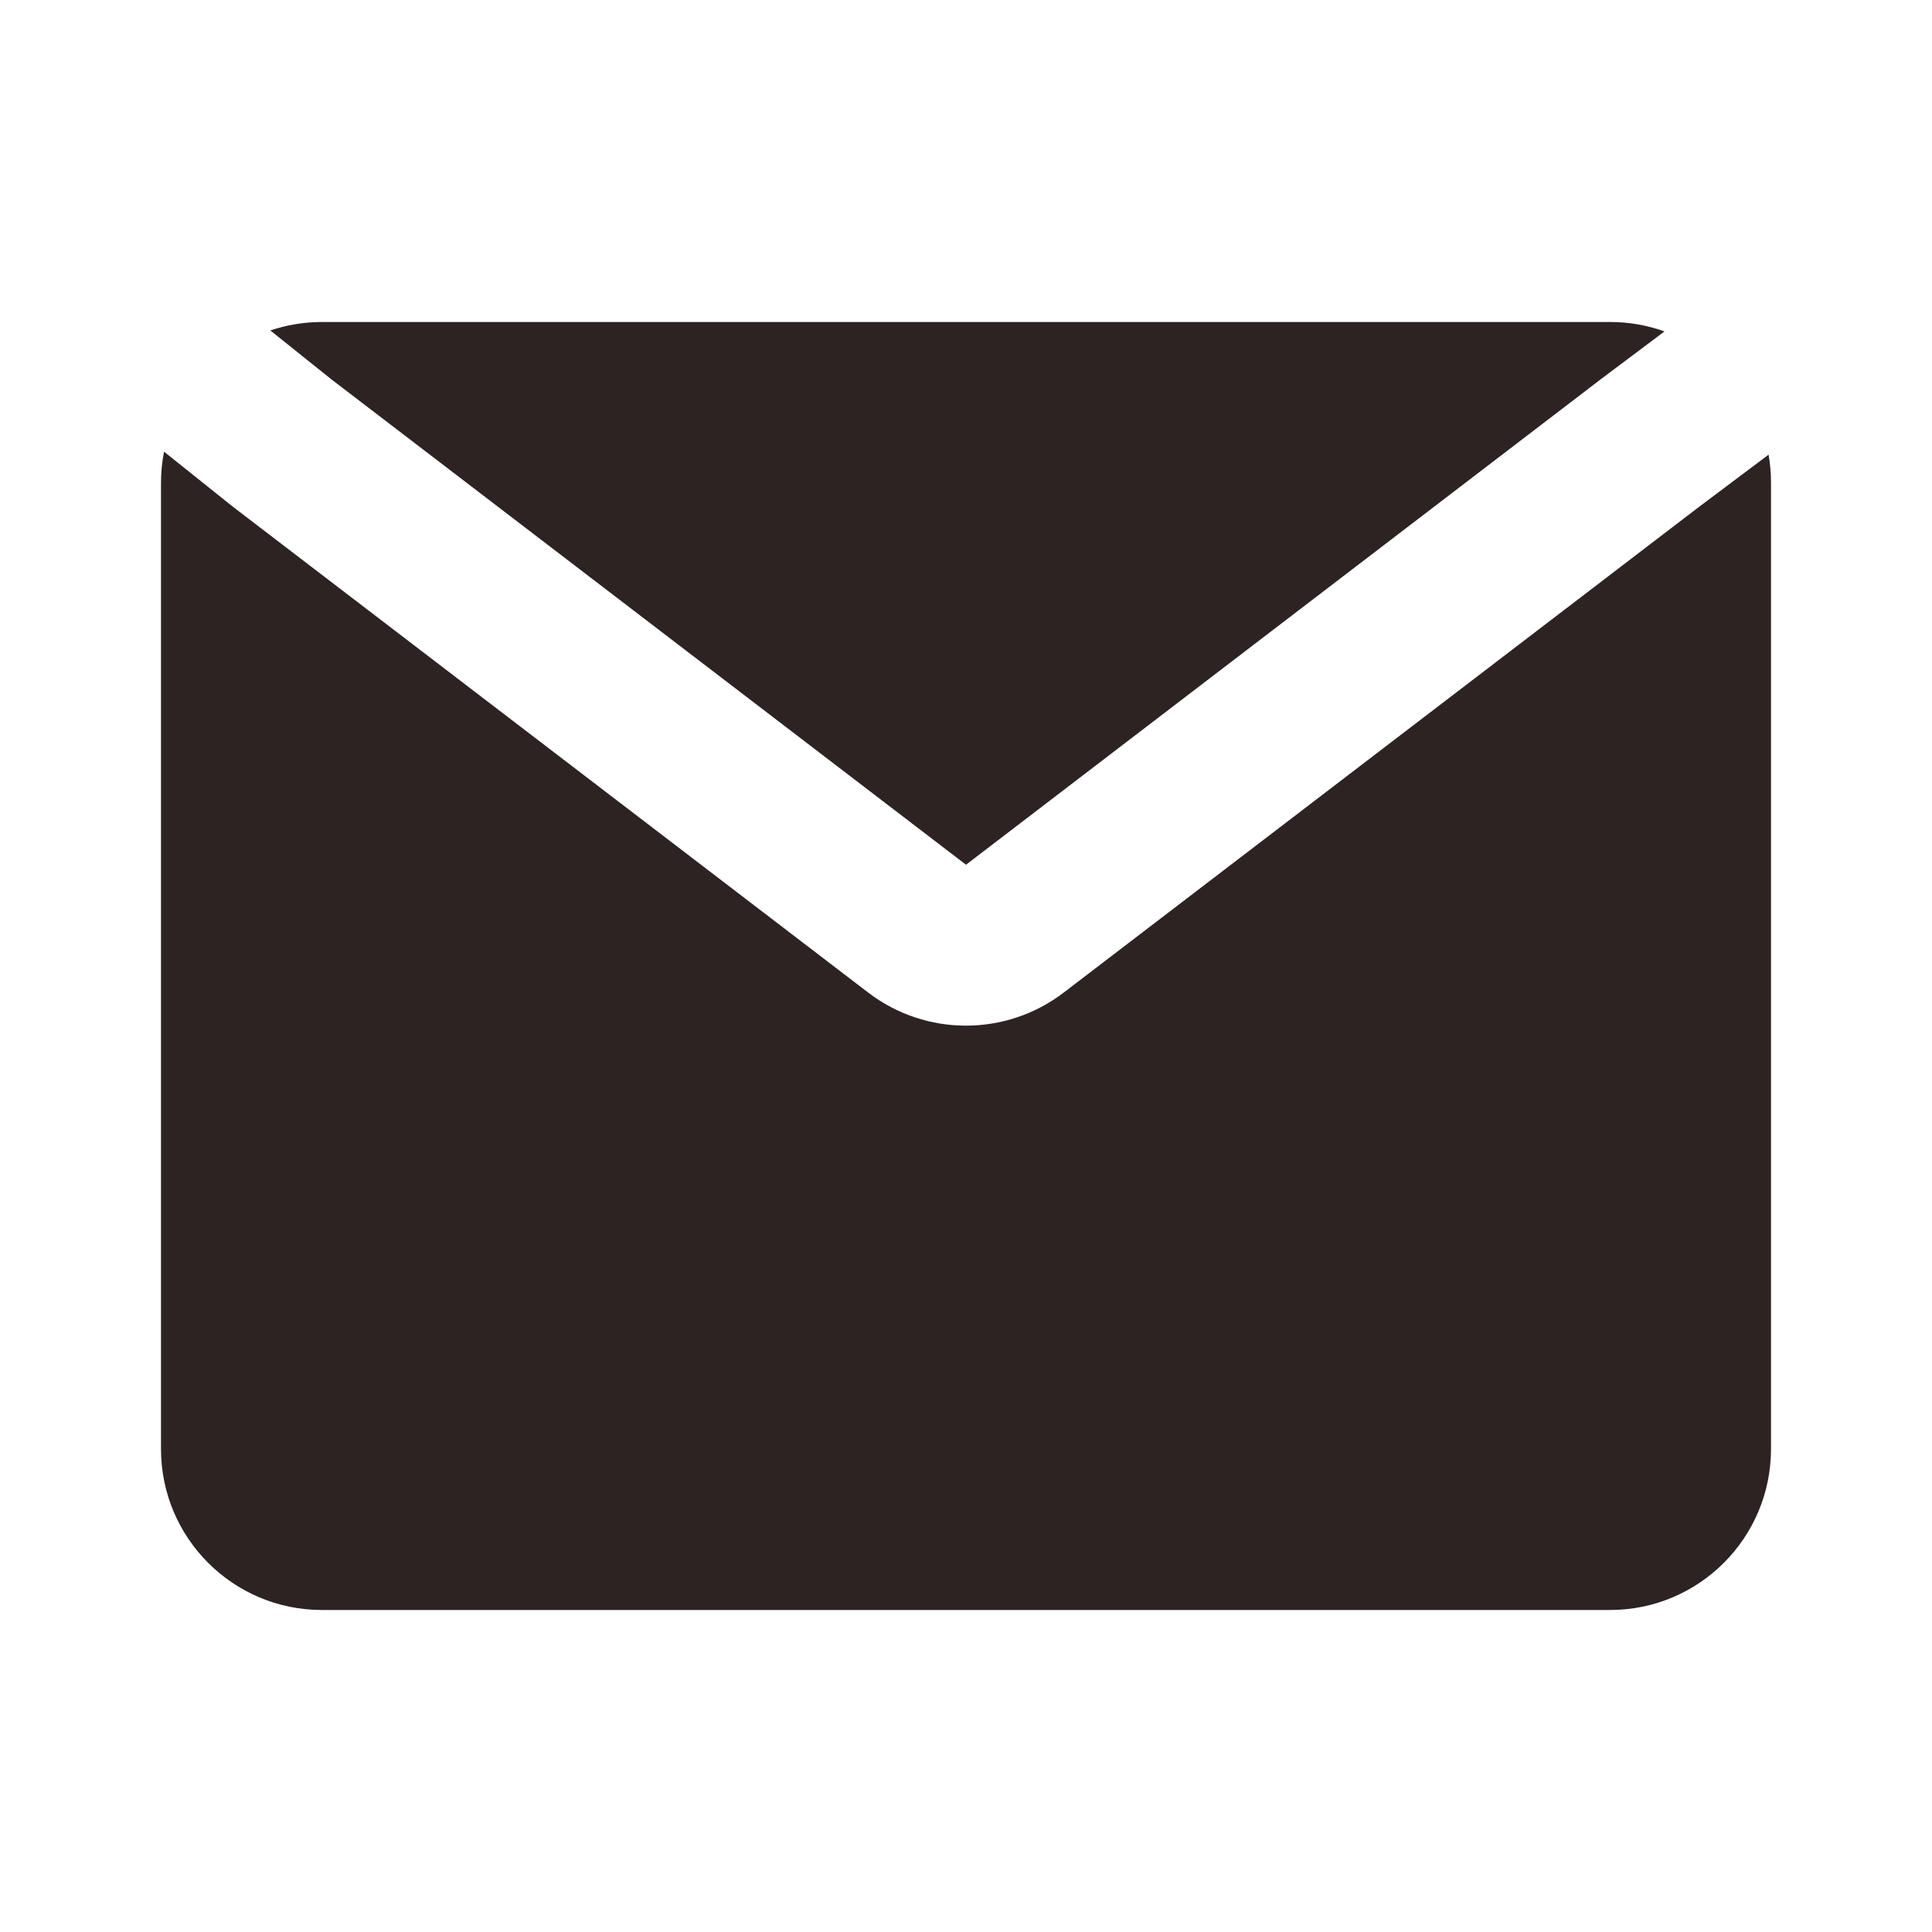
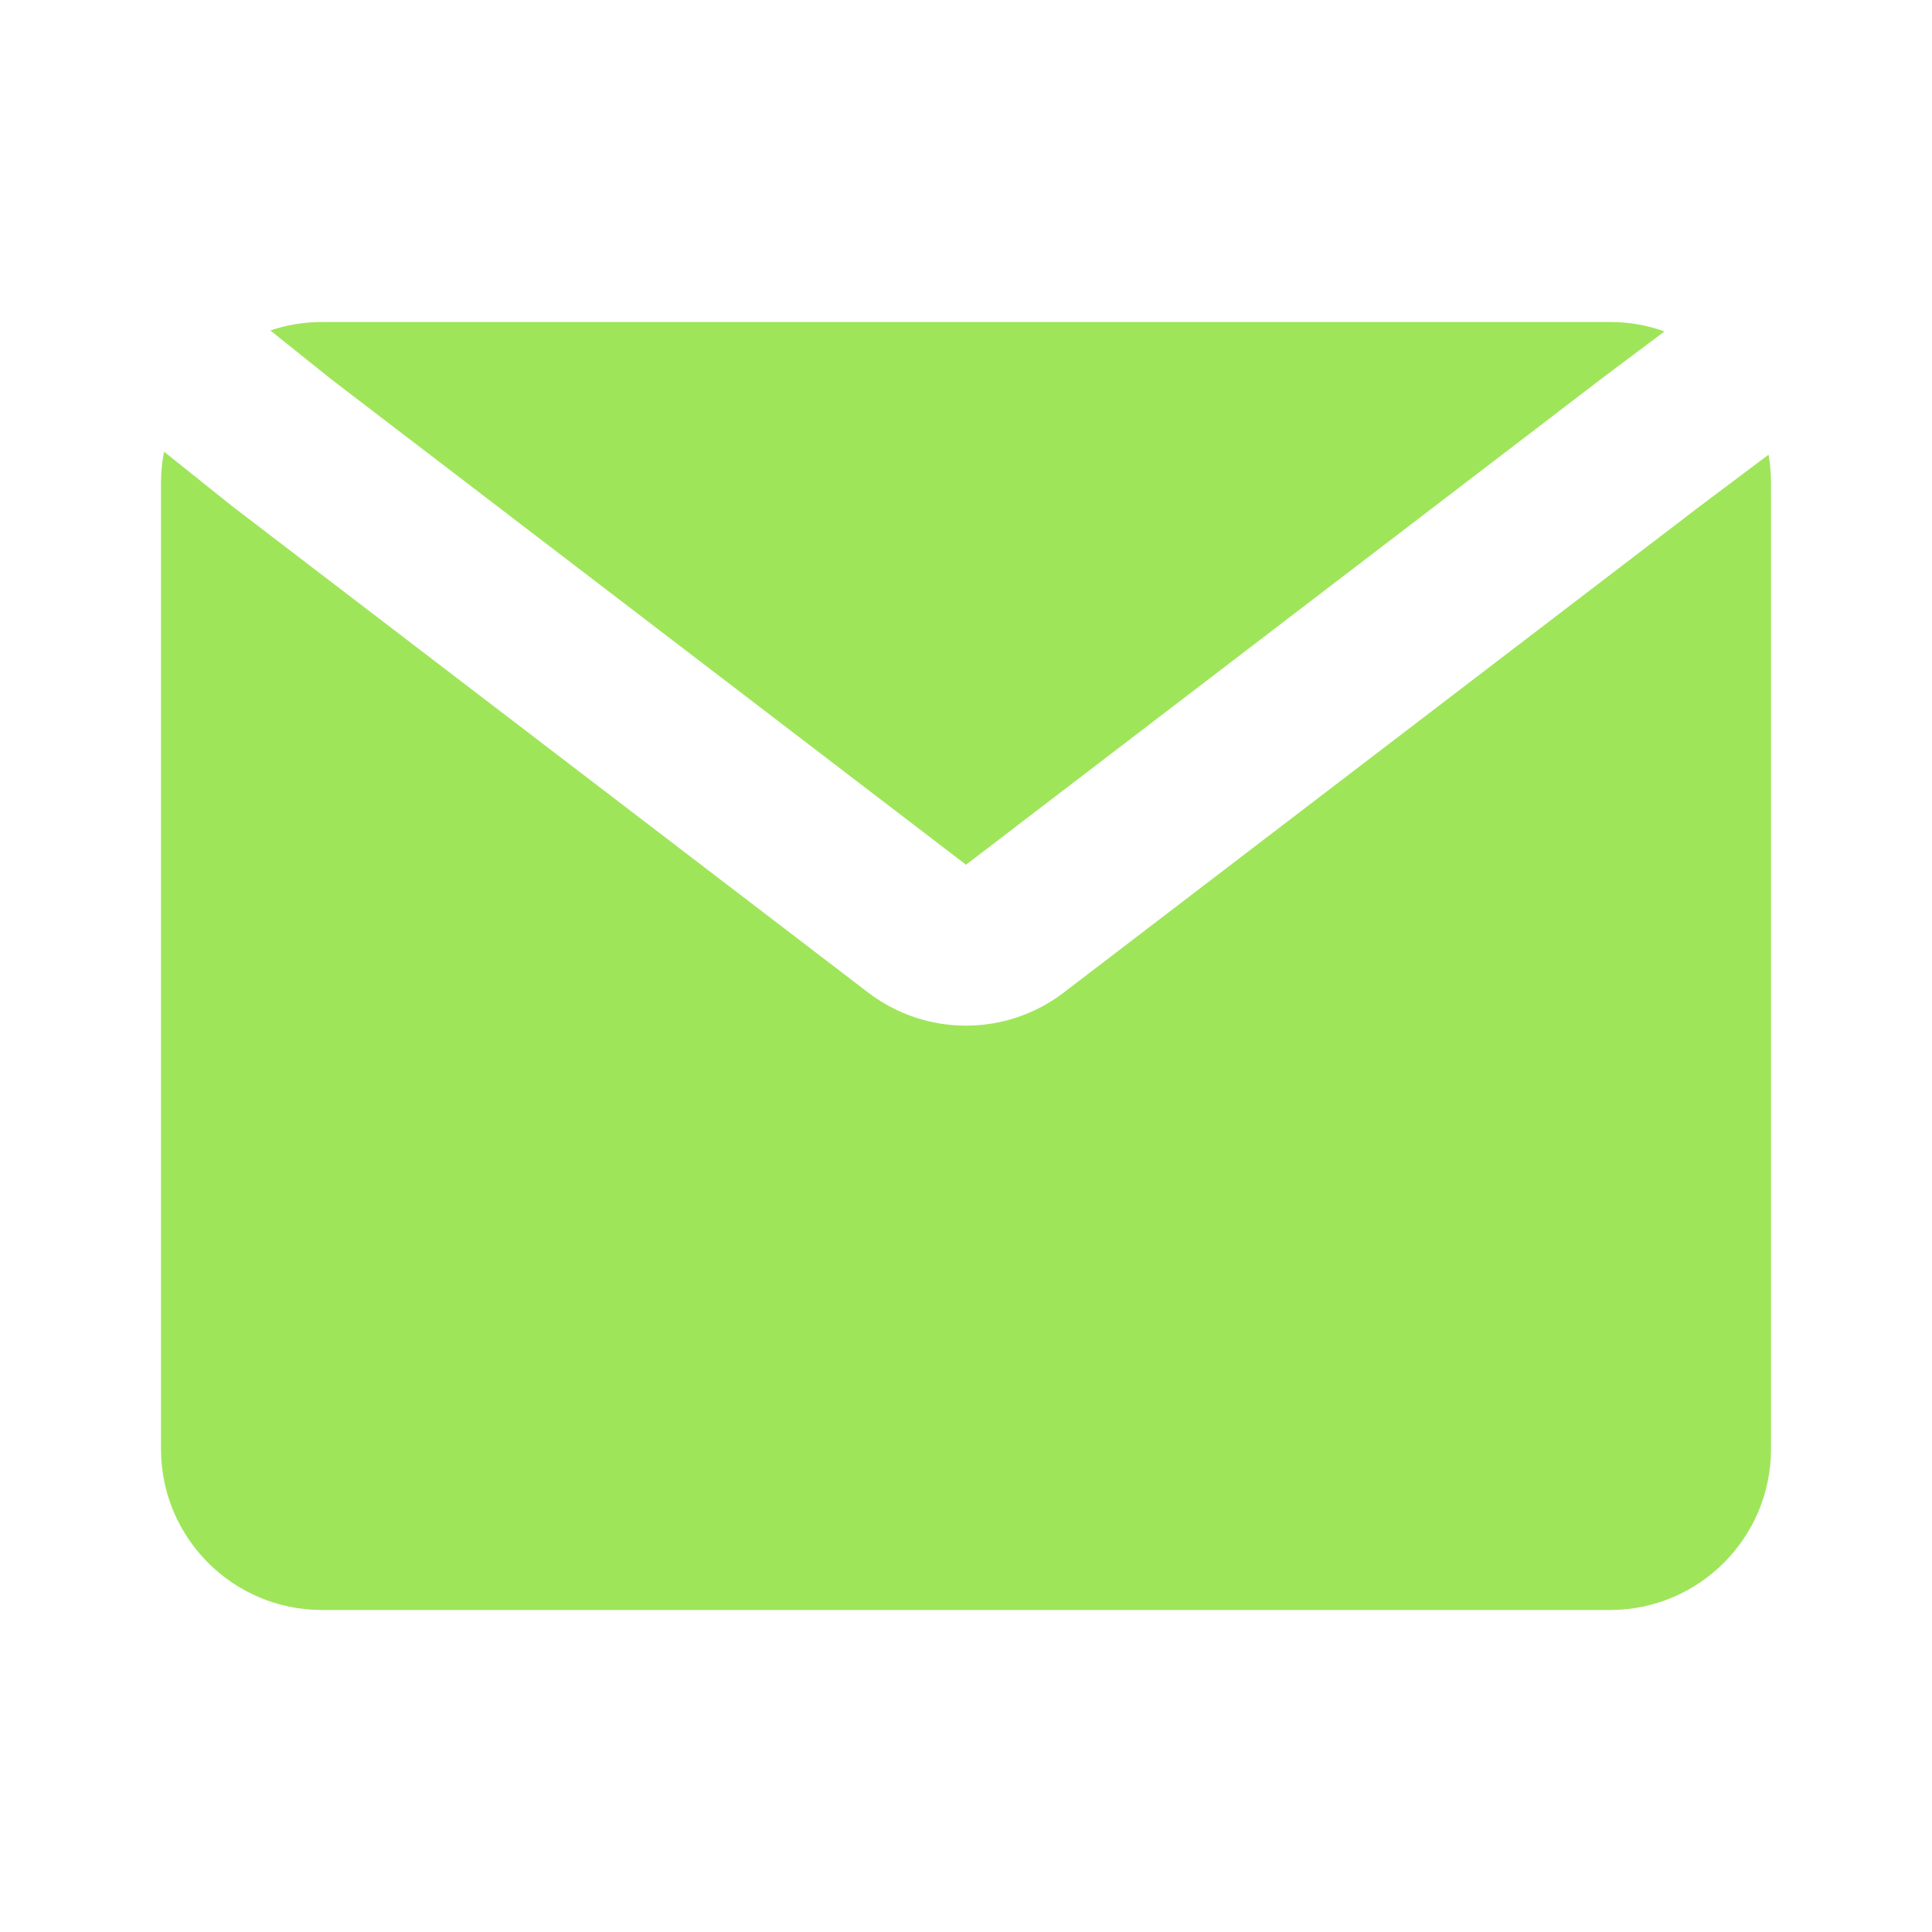
- <svg xmlns="http://www.w3.org/2000/svg" class="w-6 h-6 text-gray-800 dark:text-white" aria-hidden="true" width="24" height="24" fill="rgba(22, 12, 10, 0.9)" viewBox="0 0 24 24">
+ <svg xmlns="http://www.w3.org/2000/svg" class="w-6 h-6 text-gray-800 dark:text-white" aria-hidden="true" width="24" height="24" fill="rgba(119, 218, 21, 0.7)" viewBox="0 0 24 24">
  <path d="M2.038 5.61A2.01 2.01 0 0 0 2 6v12a2 2 0 0 0 2 2h16a2 2 0 0 0 2-2V6c0-.12-.01-.238-.03-.352l-.866.65-7.89 6.032a2 2 0 0 1-2.429 0L2.884 6.288l-.846-.677Z" />
  <path d="M20.677 4.117A1.996 1.996 0 0 0 20 4H4c-.225 0-.44.037-.642.105l.758.607L12 10.742 19.9 4.7l.777-.583Z" />
</svg>
